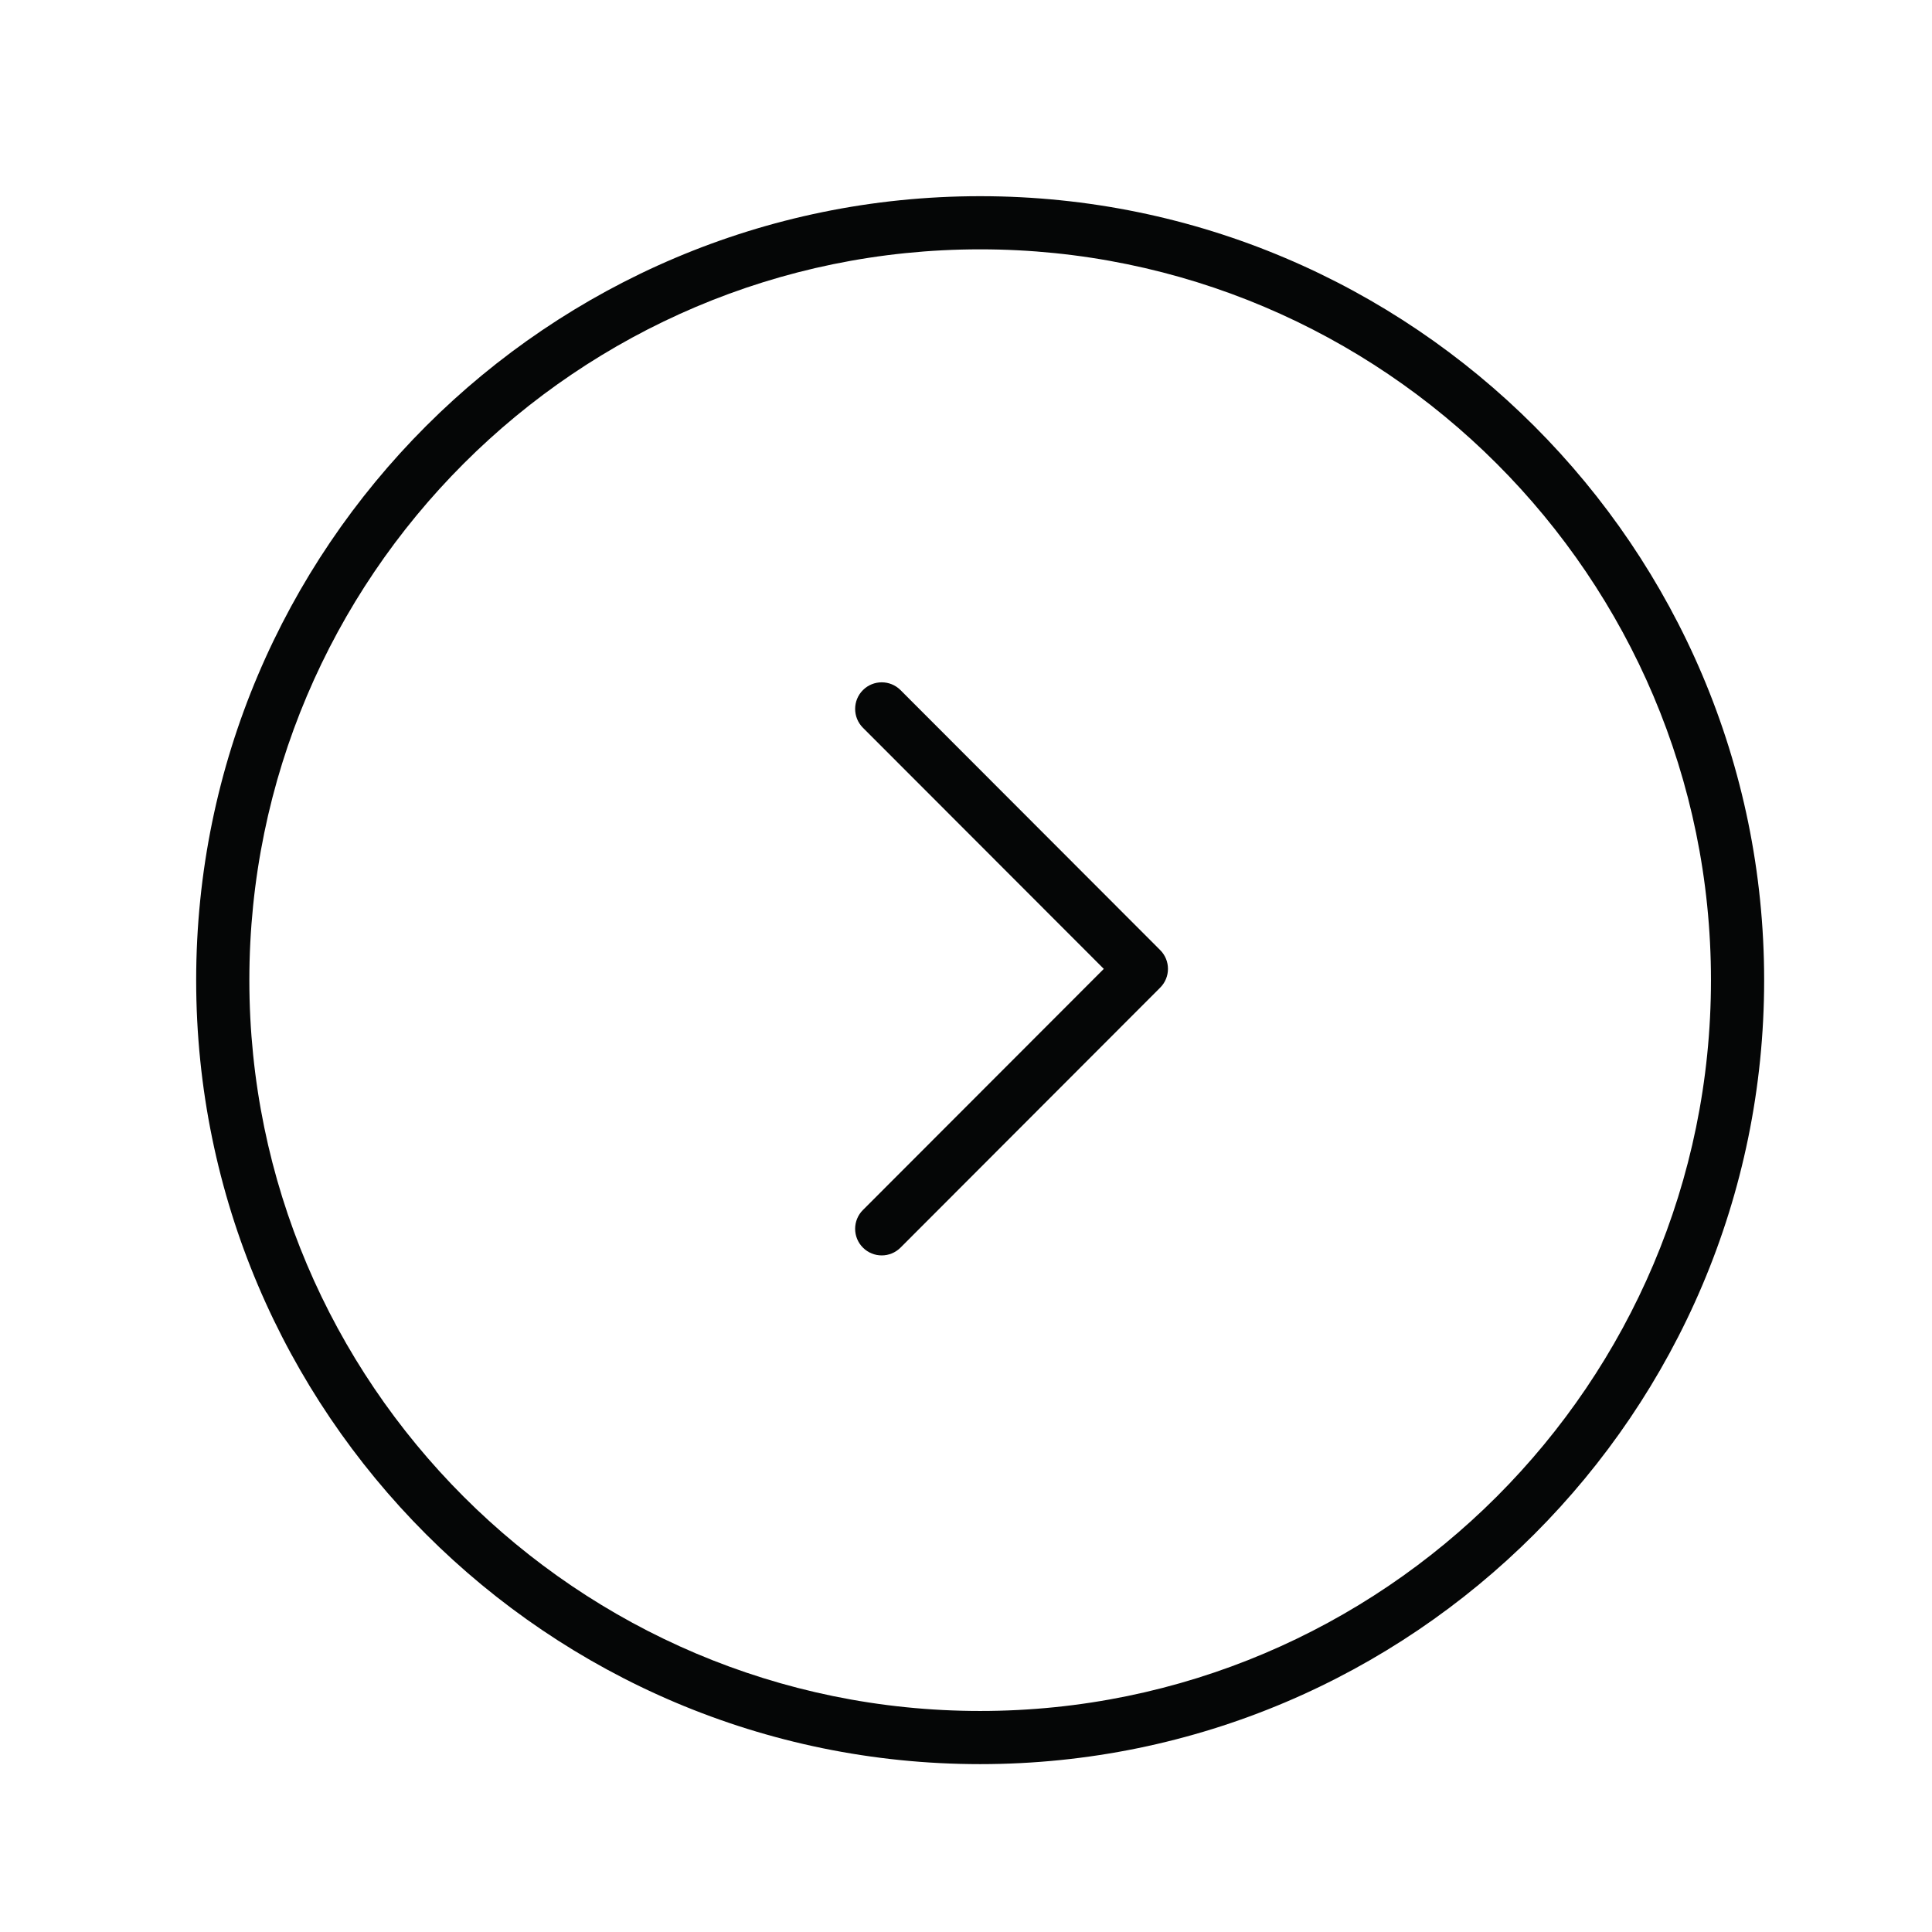
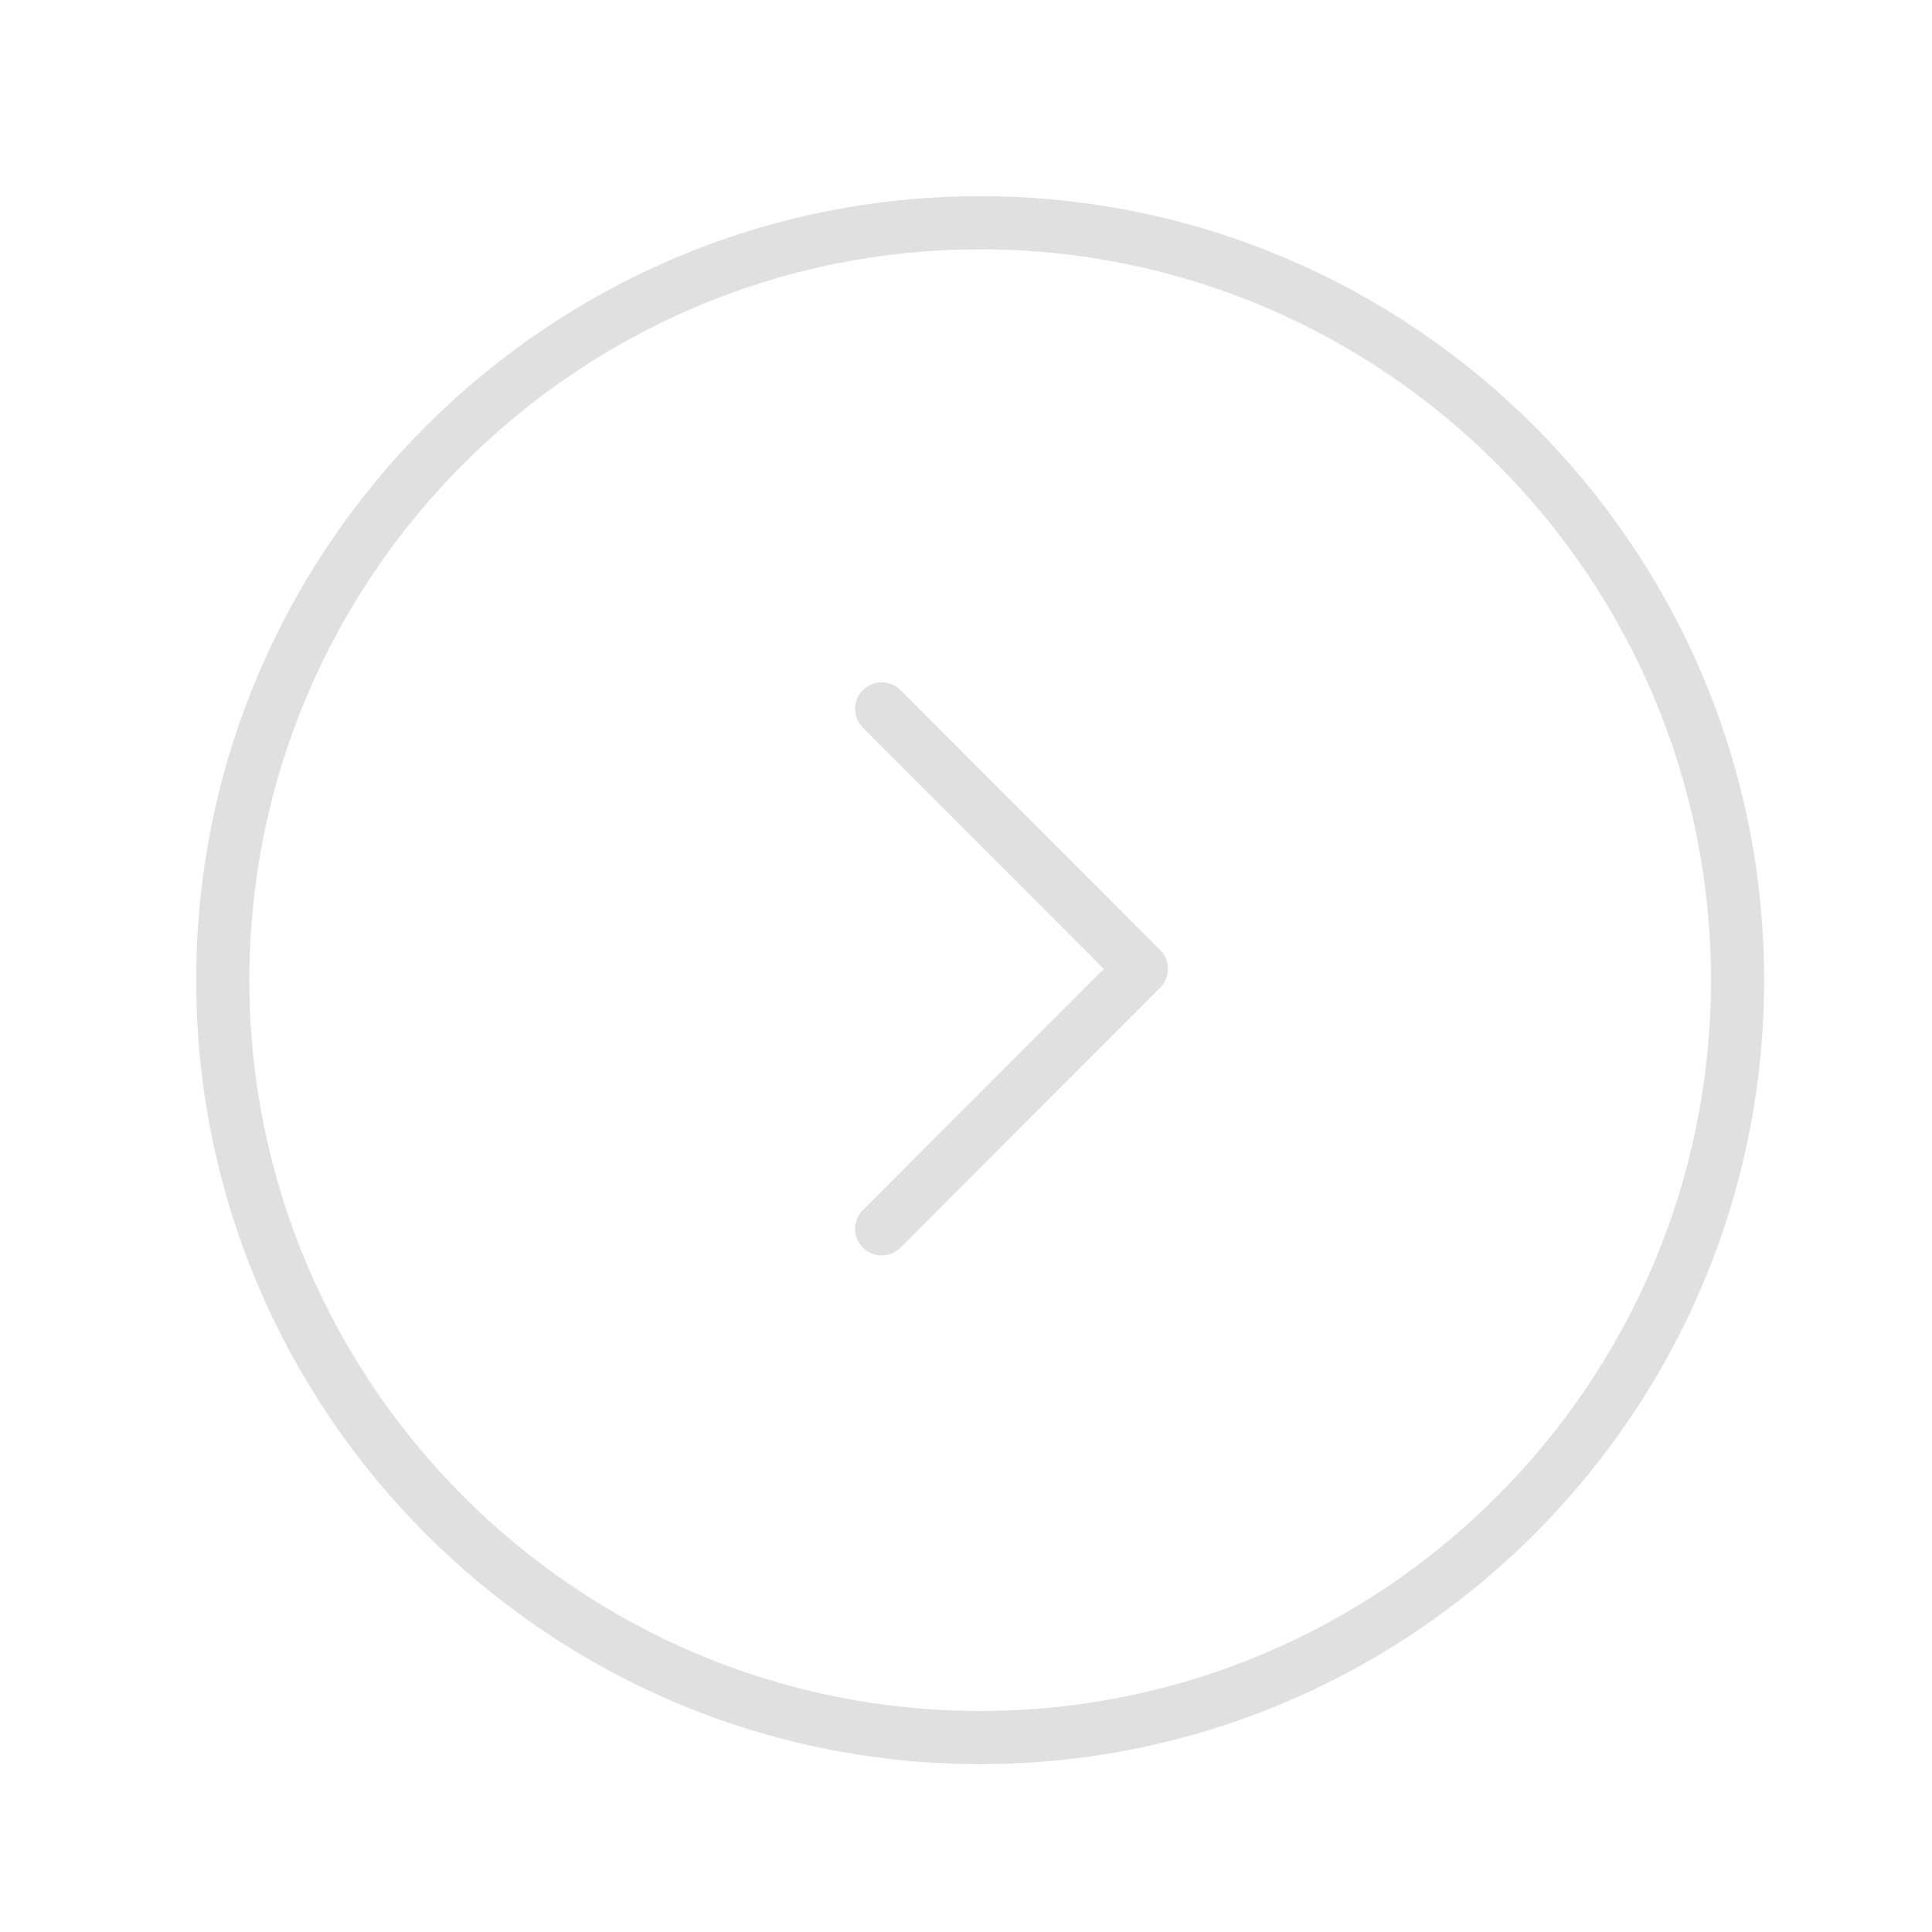
<svg xmlns="http://www.w3.org/2000/svg" version="1.1" id="Слой_1" x="0px" y="0px" width="113.386px" height="113.386px" viewBox="0 0 113.386 113.386" enable-background="new 0 0 113.386 113.386" xml:space="preserve">
-   <path display="none" fill="#050606" d="M916.812-5148.765c0.74-0.967,1.327-1.743,1.76-2.328c3.122-4.198,4.476-6.879,4.061-8.048  l-0.162-0.273c-0.108-0.165-0.389-0.315-0.839-0.453c-0.451-0.136-1.029-0.158-1.732-0.068l-7.797,0.056  c-0.18-0.019-0.361-0.014-0.542,0.012c-0.181,0.028-0.298,0.056-0.352,0.083c-0.055,0.027-0.099,0.05-0.135,0.068l-0.108,0.083  c-0.09,0.054-0.19,0.15-0.298,0.287s-0.199,0.296-0.271,0.479c-0.848,2.209-1.814,4.262-2.897,6.159  c-0.668,1.131-1.282,2.114-1.841,2.943c-0.559,0.832-1.029,1.443-1.408,1.834c-0.379,0.392-0.722,0.707-1.029,0.944  c-0.307,0.238-0.542,0.338-0.704,0.301c-0.163-0.036-0.316-0.072-0.46-0.11c-0.253-0.163-0.456-0.386-0.609-0.67  c-0.154-0.282-0.257-0.639-0.312-1.067c-0.054-0.429-0.086-0.798-0.094-1.11c-0.01-0.31-0.005-0.747,0.014-1.313  c0.018-0.565,0.027-0.948,0.027-1.149c0-0.693,0.014-1.446,0.041-2.258c0.027-0.812,0.05-1.455,0.068-1.93  c0.018-0.474,0.027-0.976,0.027-1.506c0-0.528-0.032-0.944-0.095-1.246c-0.063-0.301-0.159-0.592-0.284-0.876  c-0.127-0.282-0.311-0.501-0.555-0.656c-0.244-0.155-0.546-0.278-0.907-0.37c-0.957-0.219-2.175-0.336-3.655-0.356  c-3.357-0.035-5.514,0.184-6.471,0.657c-0.379,0.202-0.722,0.475-1.029,0.822c-0.325,0.402-0.37,0.622-0.135,0.657  c1.083,0.165,1.85,0.558,2.301,1.178l0.163,0.328c0.126,0.238,0.252,0.657,0.379,1.259c0.126,0.602,0.207,1.269,0.244,1.998  c0.09,1.333,0.09,2.472,0,3.422c-0.09,0.95-0.176,1.688-0.257,2.217c-0.081,0.529-0.203,0.958-0.365,1.286  c-0.163,0.33-0.271,0.53-0.325,0.604c-0.055,0.073-0.099,0.119-0.135,0.137c-0.235,0.09-0.478,0.137-0.731,0.137  c-0.253,0-0.56-0.129-0.921-0.384c-0.361-0.255-0.736-0.606-1.123-1.054c-0.389-0.447-0.826-1.072-1.313-1.876  c-0.487-0.802-0.993-1.752-1.516-2.847l-0.433-0.794c-0.271-0.51-0.641-1.254-1.11-2.23c-0.469-0.976-0.885-1.92-1.245-2.833  c-0.145-0.382-0.361-0.674-0.65-0.876l-0.135-0.082c-0.09-0.073-0.235-0.15-0.434-0.232c-0.199-0.082-0.406-0.141-0.623-0.178  l-7.418,0.054c-0.758,0-1.272,0.174-1.543,0.521l-0.108,0.163c-0.054,0.092-0.081,0.238-0.081,0.438  c0,0.202,0.054,0.448,0.163,0.739c1.083,2.574,2.261,5.056,3.533,7.445c1.273,2.392,2.378,4.318,3.317,5.778  c0.939,1.461,1.895,2.838,2.87,4.134c0.975,1.295,1.62,2.125,1.936,2.49c0.316,0.366,0.564,0.64,0.744,0.821l0.677,0.658  c0.433,0.438,1.07,0.962,1.909,1.574c0.839,0.612,1.768,1.214,2.789,1.806c1.019,0.594,2.207,1.077,3.56,1.451  c1.353,0.375,2.671,0.526,3.953,0.452h3.113c0.632-0.054,1.11-0.253,1.435-0.602l0.108-0.137c0.072-0.108,0.14-0.278,0.203-0.505  c0.063-0.228,0.095-0.479,0.095-0.753c-0.018-0.784,0.041-1.493,0.176-2.122c0.135-0.63,0.289-1.104,0.46-1.424  c0.172-0.318,0.365-0.587,0.582-0.807c0.216-0.22,0.37-0.352,0.46-0.396c0.09-0.045,0.162-0.077,0.216-0.097  c0.433-0.146,0.943-0.004,1.53,0.424c0.586,0.43,1.137,0.958,1.652,1.588c0.514,0.629,1.132,1.337,1.854,2.122  c0.722,0.785,1.354,1.369,1.895,1.752l0.542,0.33c0.361,0.218,0.83,0.418,1.408,0.602c0.577,0.182,1.083,0.228,1.516,0.137  l6.931-0.11c0.686,0,1.218-0.113,1.597-0.342c0.379-0.226,0.604-0.479,0.677-0.752c0.072-0.274,0.076-0.583,0.014-0.93  c-0.064-0.346-0.127-0.588-0.19-0.725c-0.063-0.136-0.122-0.251-0.176-0.342c-0.903-1.643-2.626-3.66-5.171-6.05l-0.055-0.054  l-0.027-0.028l-0.027-0.027h-0.027c-1.156-1.113-1.886-1.861-2.193-2.245c-0.559-0.729-0.686-1.469-0.379-2.216  C914.592-5145.744,915.404-5146.94,916.812-5148.765z" />
-   <path display="none" fill="#050606" d="M62.841,58.079L55.37,68.828c-0.691,0.684-1.811,0.684-2.501,0  c-0.69-0.683-0.69-1.792,0-2.476l6.221-9.511l-6.221-9.511c-0.69-0.683-0.69-1.792,0-2.476c0.691-0.684,1.81-0.684,2.501,0  l7.471,10.749c0.345,0.342,0.518,0.79,0.518,1.237C63.359,57.289,63.186,57.738,62.841,58.079z" />
-   <path fill="#050606" d="M57.524,103.534c-25.371,0-46.011-20.641-46.011-46.01c0-25.371,20.64-46.01,46.011-46.01  c25.369,0,46.011,20.639,46.011,46.01C103.535,82.893,82.893,103.534,57.524,103.534z M57.524,14.633  c-23.648,0-42.89,19.24-42.89,42.891c0,23.648,19.242,42.89,42.89,42.89c23.65,0,42.89-19.242,42.89-42.89  C100.414,33.873,81.174,14.633,57.524,14.633z" />
-   <path fill="#050606" d="M51.747,73.678c-0.4,0-0.798-0.152-1.103-0.457c-0.61-0.608-0.61-1.599,0-2.208L64.78,56.862L50.643,42.71  c-0.608-0.61-0.608-1.601,0-2.208c0.609-0.61,1.599-0.61,2.208,0l15.236,15.255c0.612,0.609,0.612,1.599,0,2.208L52.852,73.219  C52.545,73.526,52.147,73.678,51.747,73.678z" />
+   <path display="none" fill="#e0e0e0" d="M916.812-5148.765c0.74-0.967,1.327-1.743,1.76-2.328c3.122-4.198,4.476-6.879,4.061-8.048  l-0.162-0.273c-0.108-0.165-0.389-0.315-0.839-0.453c-0.451-0.136-1.029-0.158-1.732-0.068l-7.797,0.056  c-0.18-0.019-0.361-0.014-0.542,0.012c-0.181,0.028-0.298,0.056-0.352,0.083c-0.055,0.027-0.099,0.05-0.135,0.068l-0.108,0.083  c-0.09,0.054-0.19,0.15-0.298,0.287s-0.199,0.296-0.271,0.479c-0.848,2.209-1.814,4.262-2.897,6.159  c-0.668,1.131-1.282,2.114-1.841,2.943c-0.559,0.832-1.029,1.443-1.408,1.834c-0.379,0.392-0.722,0.707-1.029,0.944  c-0.307,0.238-0.542,0.338-0.704,0.301c-0.163-0.036-0.316-0.072-0.46-0.11c-0.253-0.163-0.456-0.386-0.609-0.67  c-0.154-0.282-0.257-0.639-0.312-1.067c-0.054-0.429-0.086-0.798-0.094-1.11c-0.01-0.31-0.005-0.747,0.014-1.313  c0.018-0.565,0.027-0.948,0.027-1.149c0-0.693,0.014-1.446,0.041-2.258c0.027-0.812,0.05-1.455,0.068-1.93  c0.018-0.474,0.027-0.976,0.027-1.506c0-0.528-0.032-0.944-0.095-1.246c-0.063-0.301-0.159-0.592-0.284-0.876  c-0.127-0.282-0.311-0.501-0.555-0.656c-0.244-0.155-0.546-0.278-0.907-0.37c-0.957-0.219-2.175-0.336-3.655-0.356  c-3.357-0.035-5.514,0.184-6.471,0.657c-0.379,0.202-0.722,0.475-1.029,0.822c-0.325,0.402-0.37,0.622-0.135,0.657  c1.083,0.165,1.85,0.558,2.301,1.178l0.163,0.328c0.126,0.238,0.252,0.657,0.379,1.259c0.126,0.602,0.207,1.269,0.244,1.998  c0.09,1.333,0.09,2.472,0,3.422c-0.09,0.95-0.176,1.688-0.257,2.217c-0.081,0.529-0.203,0.958-0.365,1.286  c-0.163,0.33-0.271,0.53-0.325,0.604c-0.055,0.073-0.099,0.119-0.135,0.137c-0.235,0.09-0.478,0.137-0.731,0.137  c-0.253,0-0.56-0.129-0.921-0.384c-0.361-0.255-0.736-0.606-1.123-1.054c-0.389-0.447-0.826-1.072-1.313-1.876  c-0.487-0.802-0.993-1.752-1.516-2.847l-0.433-0.794c-0.271-0.51-0.641-1.254-1.11-2.23c-0.469-0.976-0.885-1.92-1.245-2.833  c-0.145-0.382-0.361-0.674-0.65-0.876l-0.135-0.082c-0.09-0.073-0.235-0.15-0.434-0.232c-0.199-0.082-0.406-0.141-0.623-0.178  l-7.418,0.054c-0.758,0-1.272,0.174-1.543,0.521l-0.108,0.163c-0.054,0.092-0.081,0.238-0.081,0.438  c0,0.202,0.054,0.448,0.163,0.739c1.083,2.574,2.261,5.056,3.533,7.445c1.273,2.392,2.378,4.318,3.317,5.778  c0.939,1.461,1.895,2.838,2.87,4.134c0.975,1.295,1.62,2.125,1.936,2.49c0.316,0.366,0.564,0.64,0.744,0.821l0.677,0.658  c0.433,0.438,1.07,0.962,1.909,1.574c0.839,0.612,1.768,1.214,2.789,1.806c1.019,0.594,2.207,1.077,3.56,1.451  c1.353,0.375,2.671,0.526,3.953,0.452h3.113c0.632-0.054,1.11-0.253,1.435-0.602l0.108-0.137c0.072-0.108,0.14-0.278,0.203-0.505  c0.063-0.228,0.095-0.479,0.095-0.753c-0.018-0.784,0.041-1.493,0.176-2.122c0.135-0.63,0.289-1.104,0.46-1.424  c0.172-0.318,0.365-0.587,0.582-0.807c0.216-0.22,0.37-0.352,0.46-0.396c0.09-0.045,0.162-0.077,0.216-0.097  c0.433-0.146,0.943-0.004,1.53,0.424c0.586,0.43,1.137,0.958,1.652,1.588c0.514,0.629,1.132,1.337,1.854,2.122  c0.722,0.785,1.354,1.369,1.895,1.752l0.542,0.33c0.361,0.218,0.83,0.418,1.408,0.602c0.577,0.182,1.083,0.228,1.516,0.137  l6.931-0.11c0.686,0,1.218-0.113,1.597-0.342c0.379-0.226,0.604-0.479,0.677-0.752c0.072-0.274,0.076-0.583,0.014-0.93  c-0.064-0.346-0.127-0.588-0.19-0.725c-0.063-0.136-0.122-0.251-0.176-0.342c-0.903-1.643-2.626-3.66-5.171-6.05l-0.055-0.054  l-0.027-0.028l-0.027-0.027h-0.027c-1.156-1.113-1.886-1.861-2.193-2.245c-0.559-0.729-0.686-1.469-0.379-2.216  C914.592-5145.744,915.404-5146.94,916.812-5148.765z" />
+   <path display="none" fill="#e0e0e0" d="M62.841,58.079L55.37,68.828c-0.691,0.684-1.811,0.684-2.501,0  c-0.69-0.683-0.69-1.792,0-2.476l6.221-9.511l-6.221-9.511c-0.69-0.683-0.69-1.792,0-2.476c0.691-0.684,1.81-0.684,2.501,0  l7.471,10.749c0.345,0.342,0.518,0.79,0.518,1.237C63.359,57.289,63.186,57.738,62.841,58.079z" />
+   <path fill="#e0e0e0" d="M57.524,103.534c-25.371,0-46.011-20.641-46.011-46.01c0-25.371,20.64-46.01,46.011-46.01  c25.369,0,46.011,20.639,46.011,46.01C103.535,82.893,82.893,103.534,57.524,103.534z M57.524,14.633  c-23.648,0-42.89,19.24-42.89,42.891c0,23.648,19.242,42.89,42.89,42.89c23.65,0,42.89-19.242,42.89-42.89  C100.414,33.873,81.174,14.633,57.524,14.633z" />
+   <path fill="#e0e0e0" d="M51.747,73.678c-0.4,0-0.798-0.152-1.103-0.457c-0.61-0.608-0.61-1.599,0-2.208L64.78,56.862L50.643,42.71  c-0.608-0.61-0.608-1.601,0-2.208c0.609-0.61,1.599-0.61,2.208,0l15.236,15.255c0.612,0.609,0.612,1.599,0,2.208L52.852,73.219  C52.545,73.526,52.147,73.678,51.747,73.678z" />
</svg>
